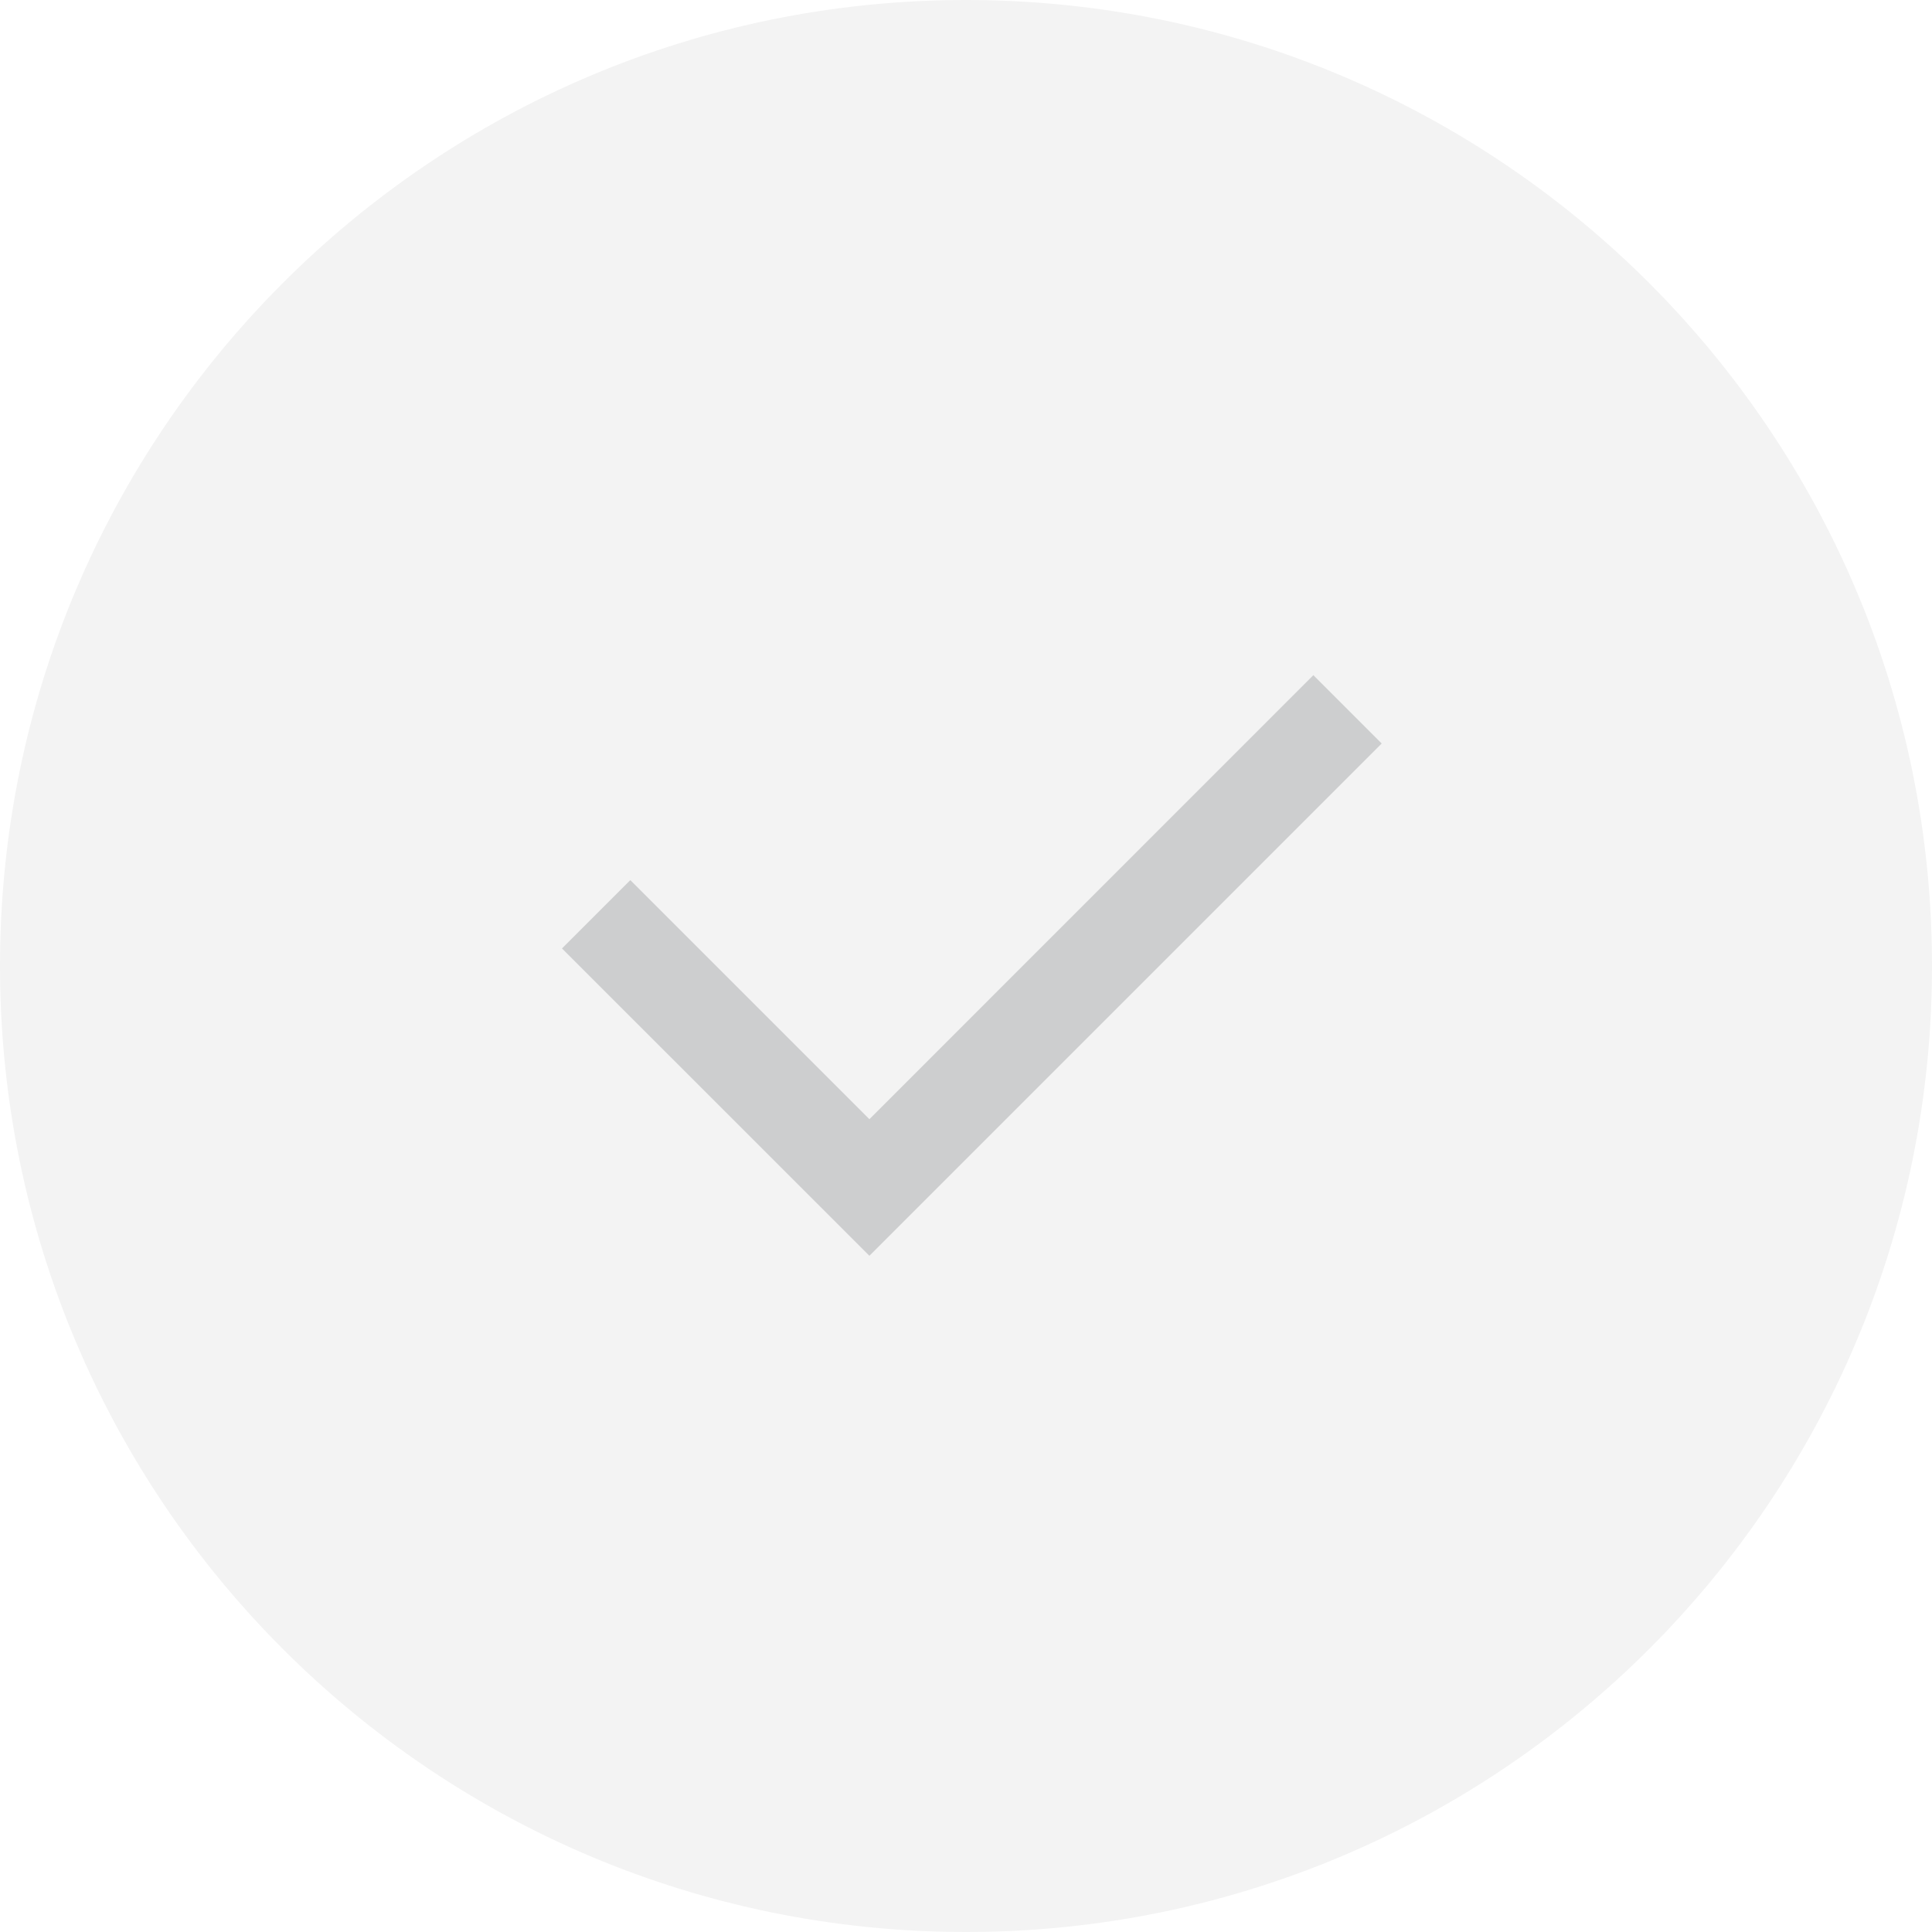
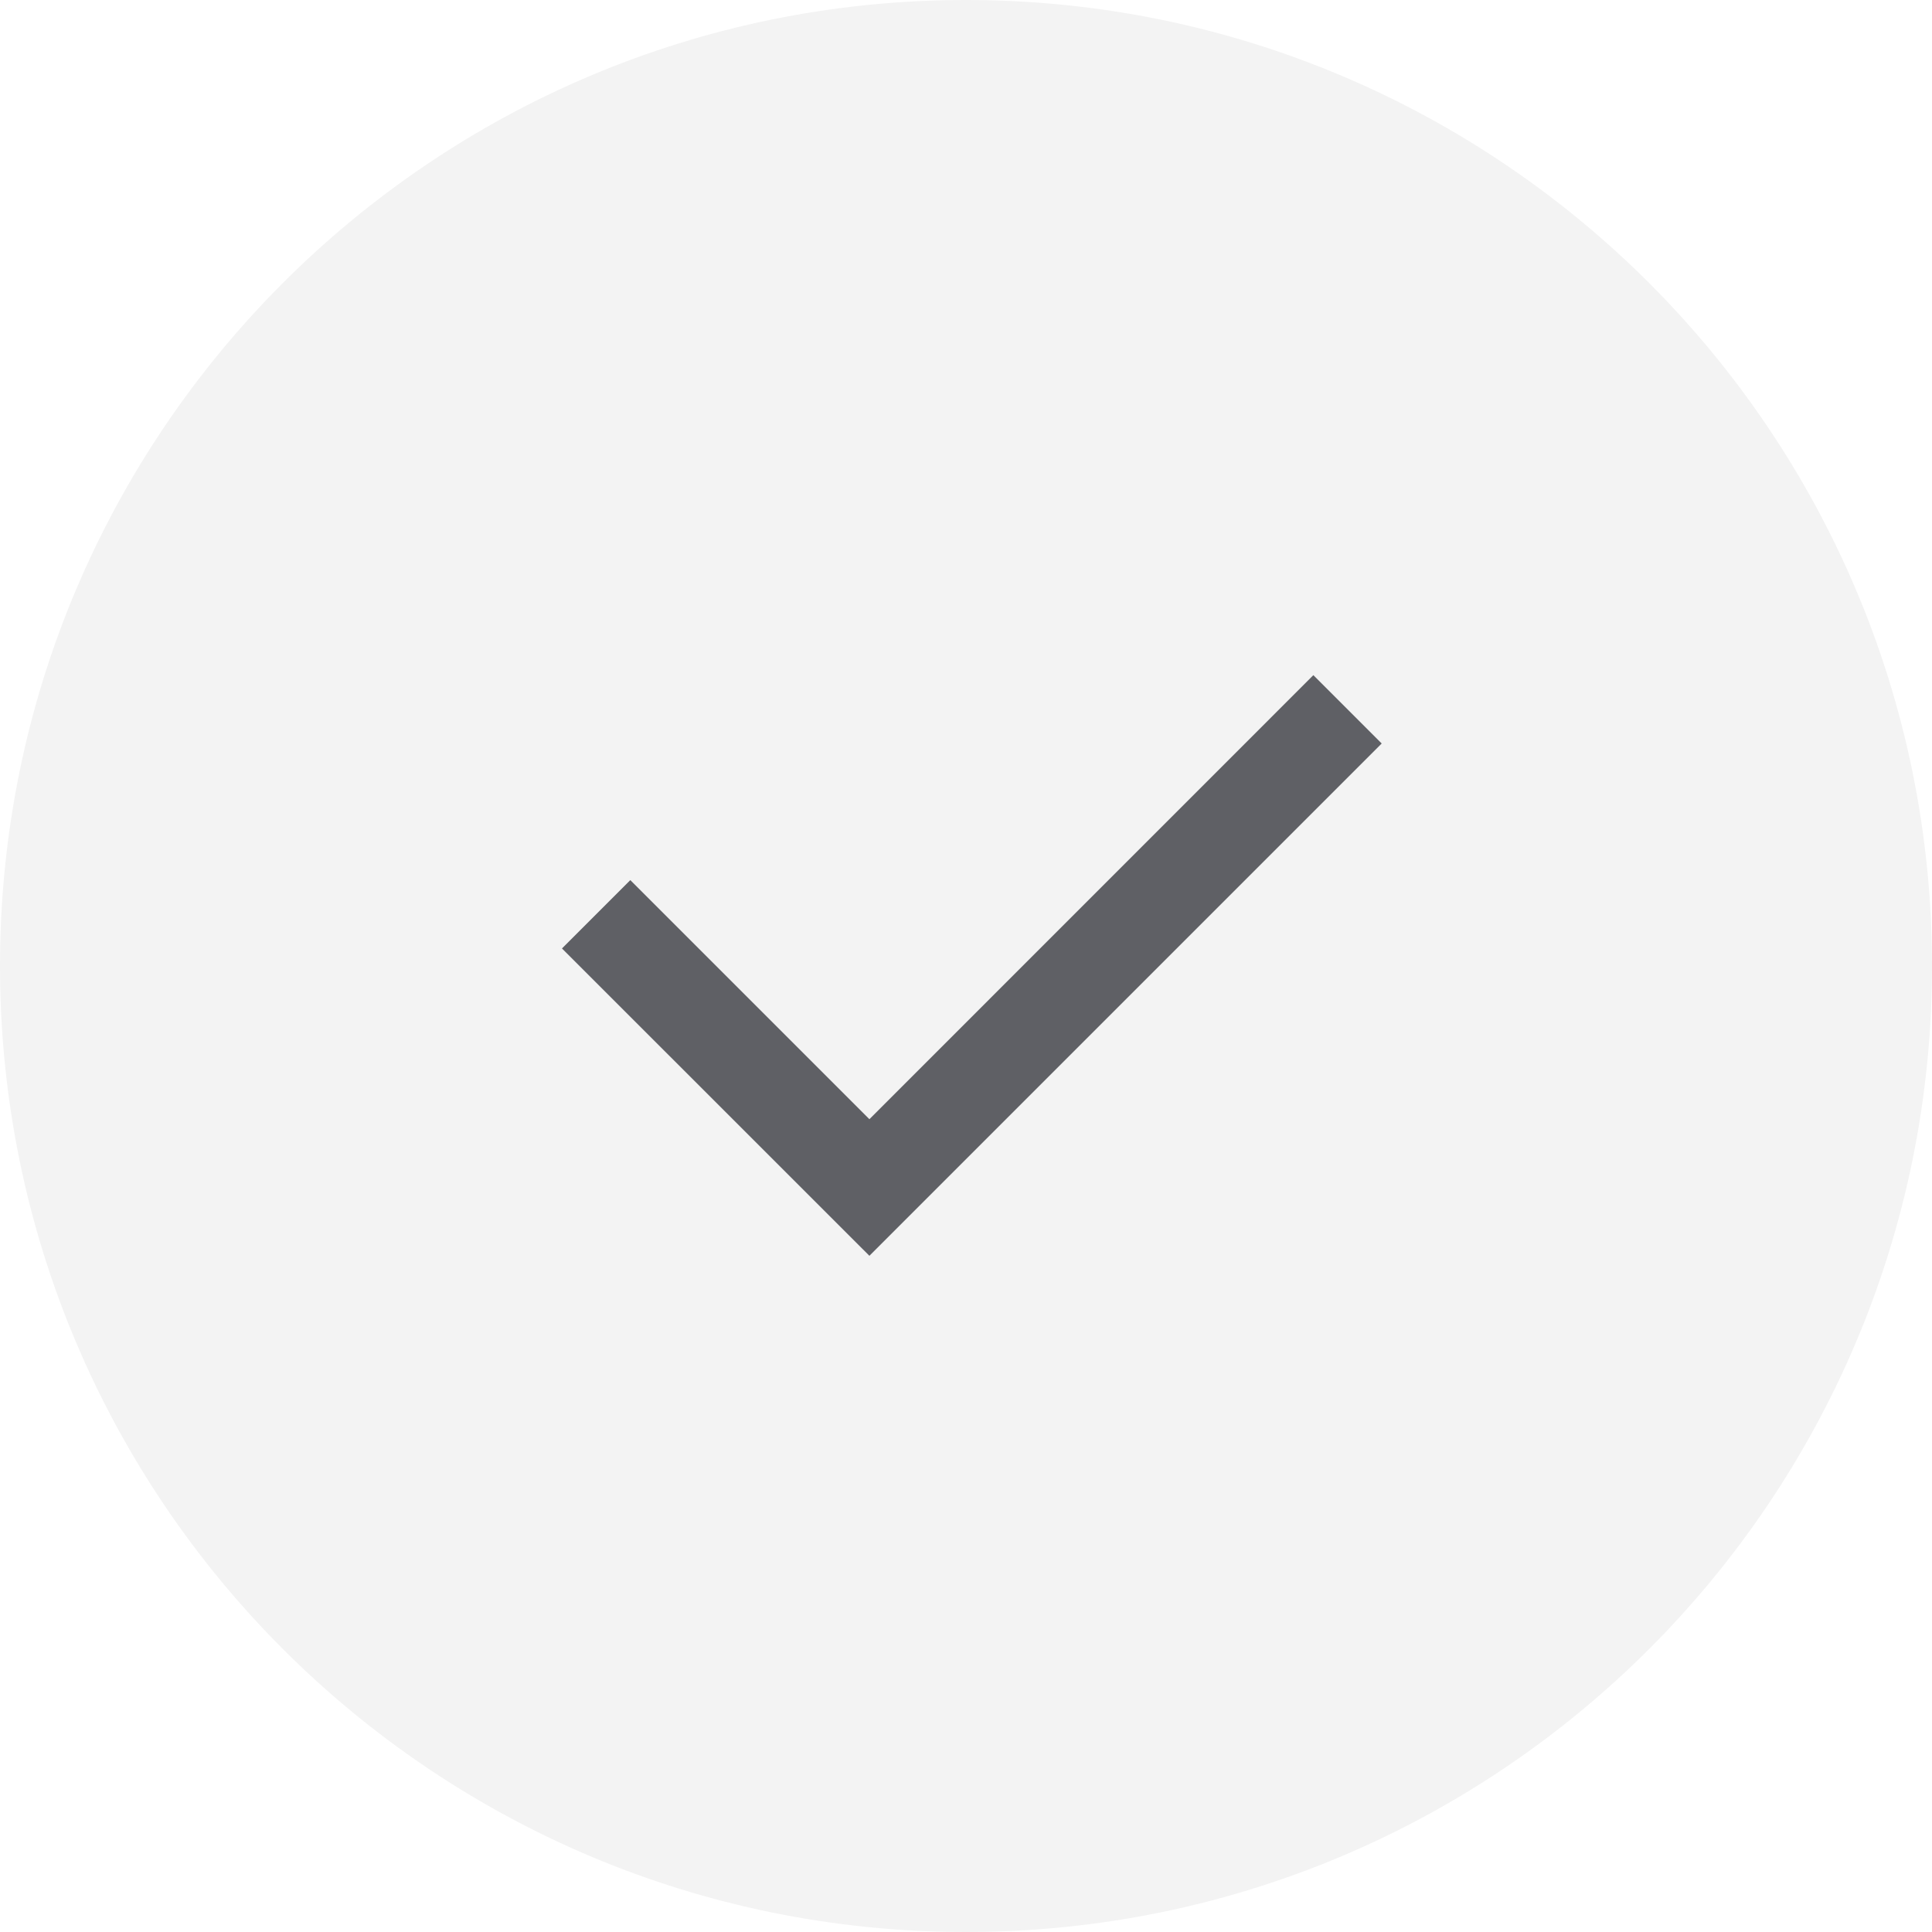
<svg xmlns="http://www.w3.org/2000/svg" width="24" height="24" viewBox="0 0 24 24" fill="none">
  <rect width="24" height="24" rx="12" fill="#F3F3F3" />
-   <path d="M10.8 13.903L16.315 8.387L17.164 9.236L10.8 15.6L6.981 11.782L7.83 10.933L10.8 13.903Z" fill="#5F6065" fill-opacity="0.25" />
+   <path d="M10.8 13.903L16.315 8.387L17.164 9.236L10.8 15.6L6.981 11.782L7.83 10.933L10.8 13.903Z" fill="#5F6065" fillOpacity="0.25" />
</svg>
